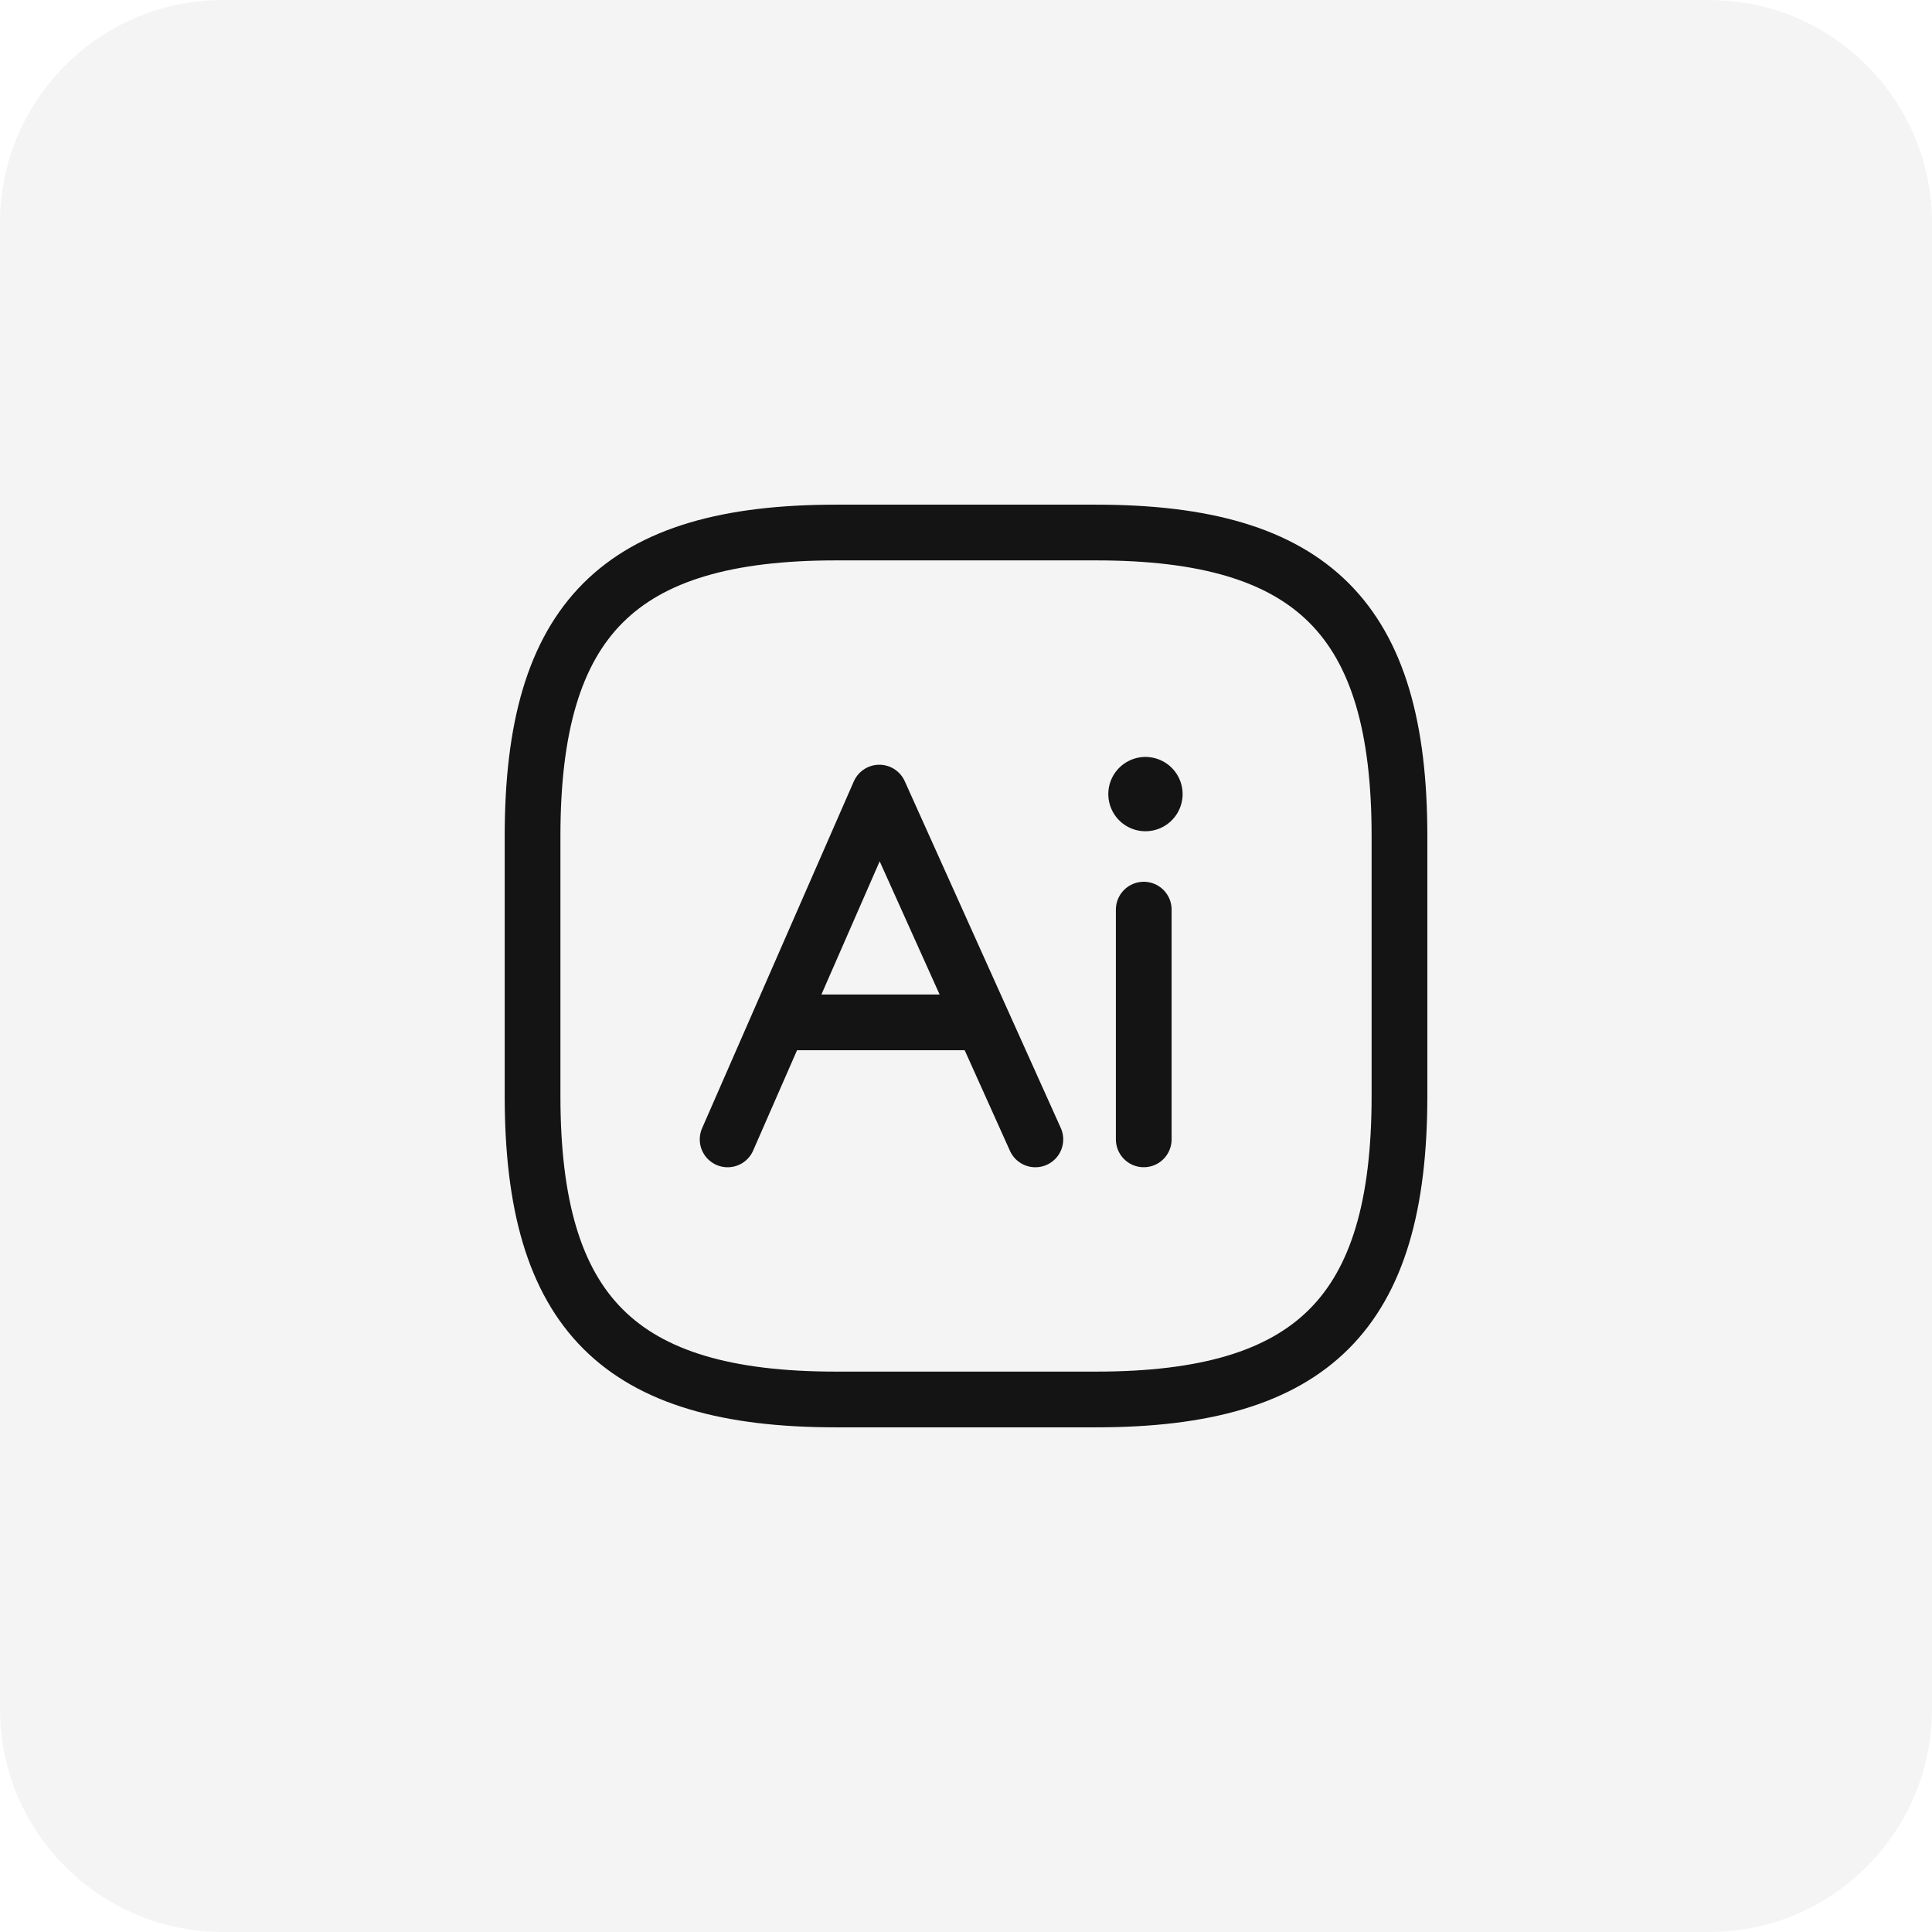
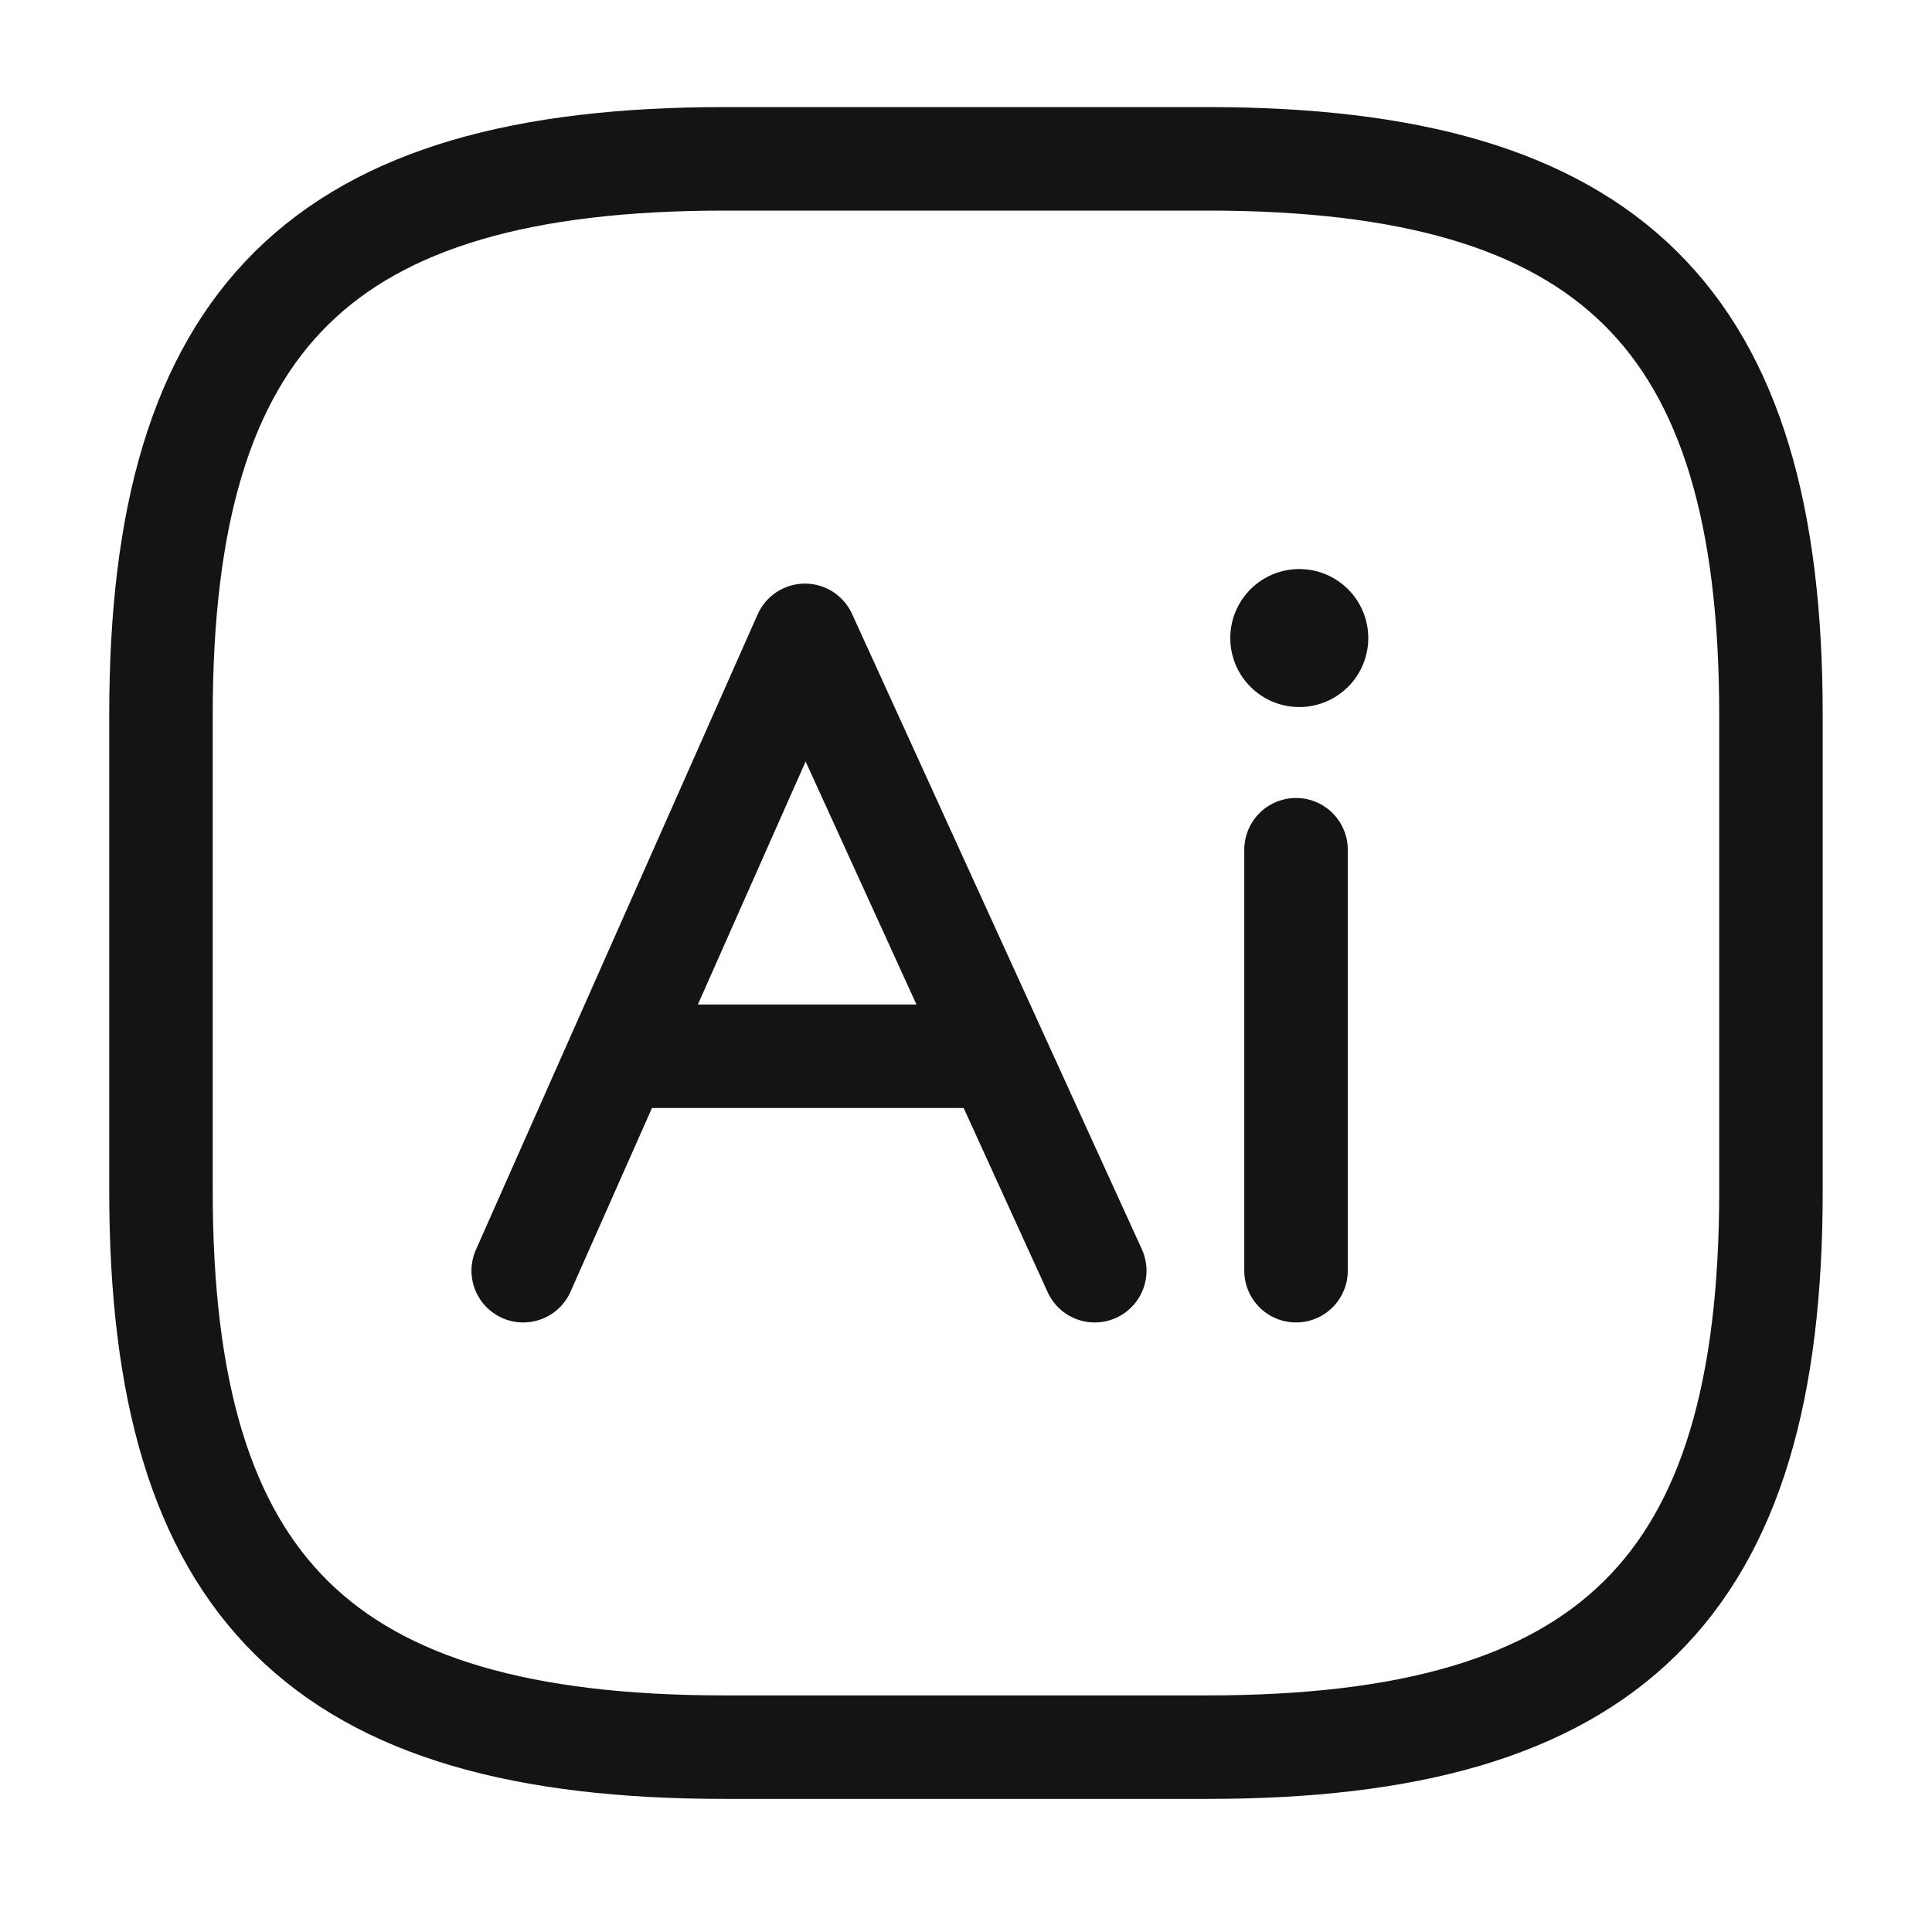
- <svg xmlns="http://www.w3.org/2000/svg" width="52" height="52" viewBox="0 0 52 52" fill="none">
-   <rect width="52" height="52" rx="6" fill="#F4F4F4" />
-   <path d="M29.5 37.667H22.5C16.667 37.667 14.334 35.333 14.334 29.5V22.5C14.334 16.667 16.667 14.333 22.5 14.333H29.5C35.334 14.333 37.667 16.667 37.667 22.5V29.5C37.667 35.333 35.334 37.667 29.5 37.667Z" stroke="#141414" stroke-width="1.5" stroke-linecap="round" stroke-linejoin="round" />
-   <path d="M19.584 30.667L23.667 21.333L27.867 30.667" stroke="#141414" stroke-width="1.5" stroke-miterlimit="10" stroke-linecap="round" stroke-linejoin="round" />
-   <path d="M20.517 27.517H26.817" stroke="#141414" stroke-width="1.5" stroke-miterlimit="10" />
-   <path d="M30.784 30.666V24.483" stroke="#141414" stroke-width="1.5" stroke-miterlimit="10" stroke-linecap="round" stroke-linejoin="round" />
-   <path d="M30.83 21.373V21.373" stroke="#141414" stroke-width="2" stroke-linecap="round" stroke-linejoin="round" />
+ <svg xmlns="http://www.w3.org/2000/svg" width="28" height="28" viewBox="0 0 28 28" fill="none">
+   <path d="M17.5 25.321H10.5C4.666 25.321 2.333 23.019 2.333 17.264V10.359C2.333 4.604 4.666 2.302 10.5 2.302H17.5C23.333 2.302 25.666 4.604 25.666 10.359V17.264C25.666 23.019 23.333 25.321 17.5 25.321Z" stroke="#141414" stroke-width="1.5" stroke-linecap="round" stroke-linejoin="round" />
+   <path d="M7.583 18.416L11.666 9.208L15.866 18.416" stroke="#141414" stroke-width="1.5" stroke-miterlimit="10" stroke-linecap="round" stroke-linejoin="round" />
+   <path d="M8.517 15.308H14.817" stroke="#141414" stroke-width="1.5" stroke-miterlimit="10" />
+   <path d="M18.783 18.416V12.315" stroke="#141414" stroke-width="1.5" stroke-miterlimit="10" stroke-linecap="round" stroke-linejoin="round" />
+   <path d="M18.83 9.247V9.247" stroke="#141414" stroke-width="2" stroke-linecap="round" stroke-linejoin="round" />
</svg>
